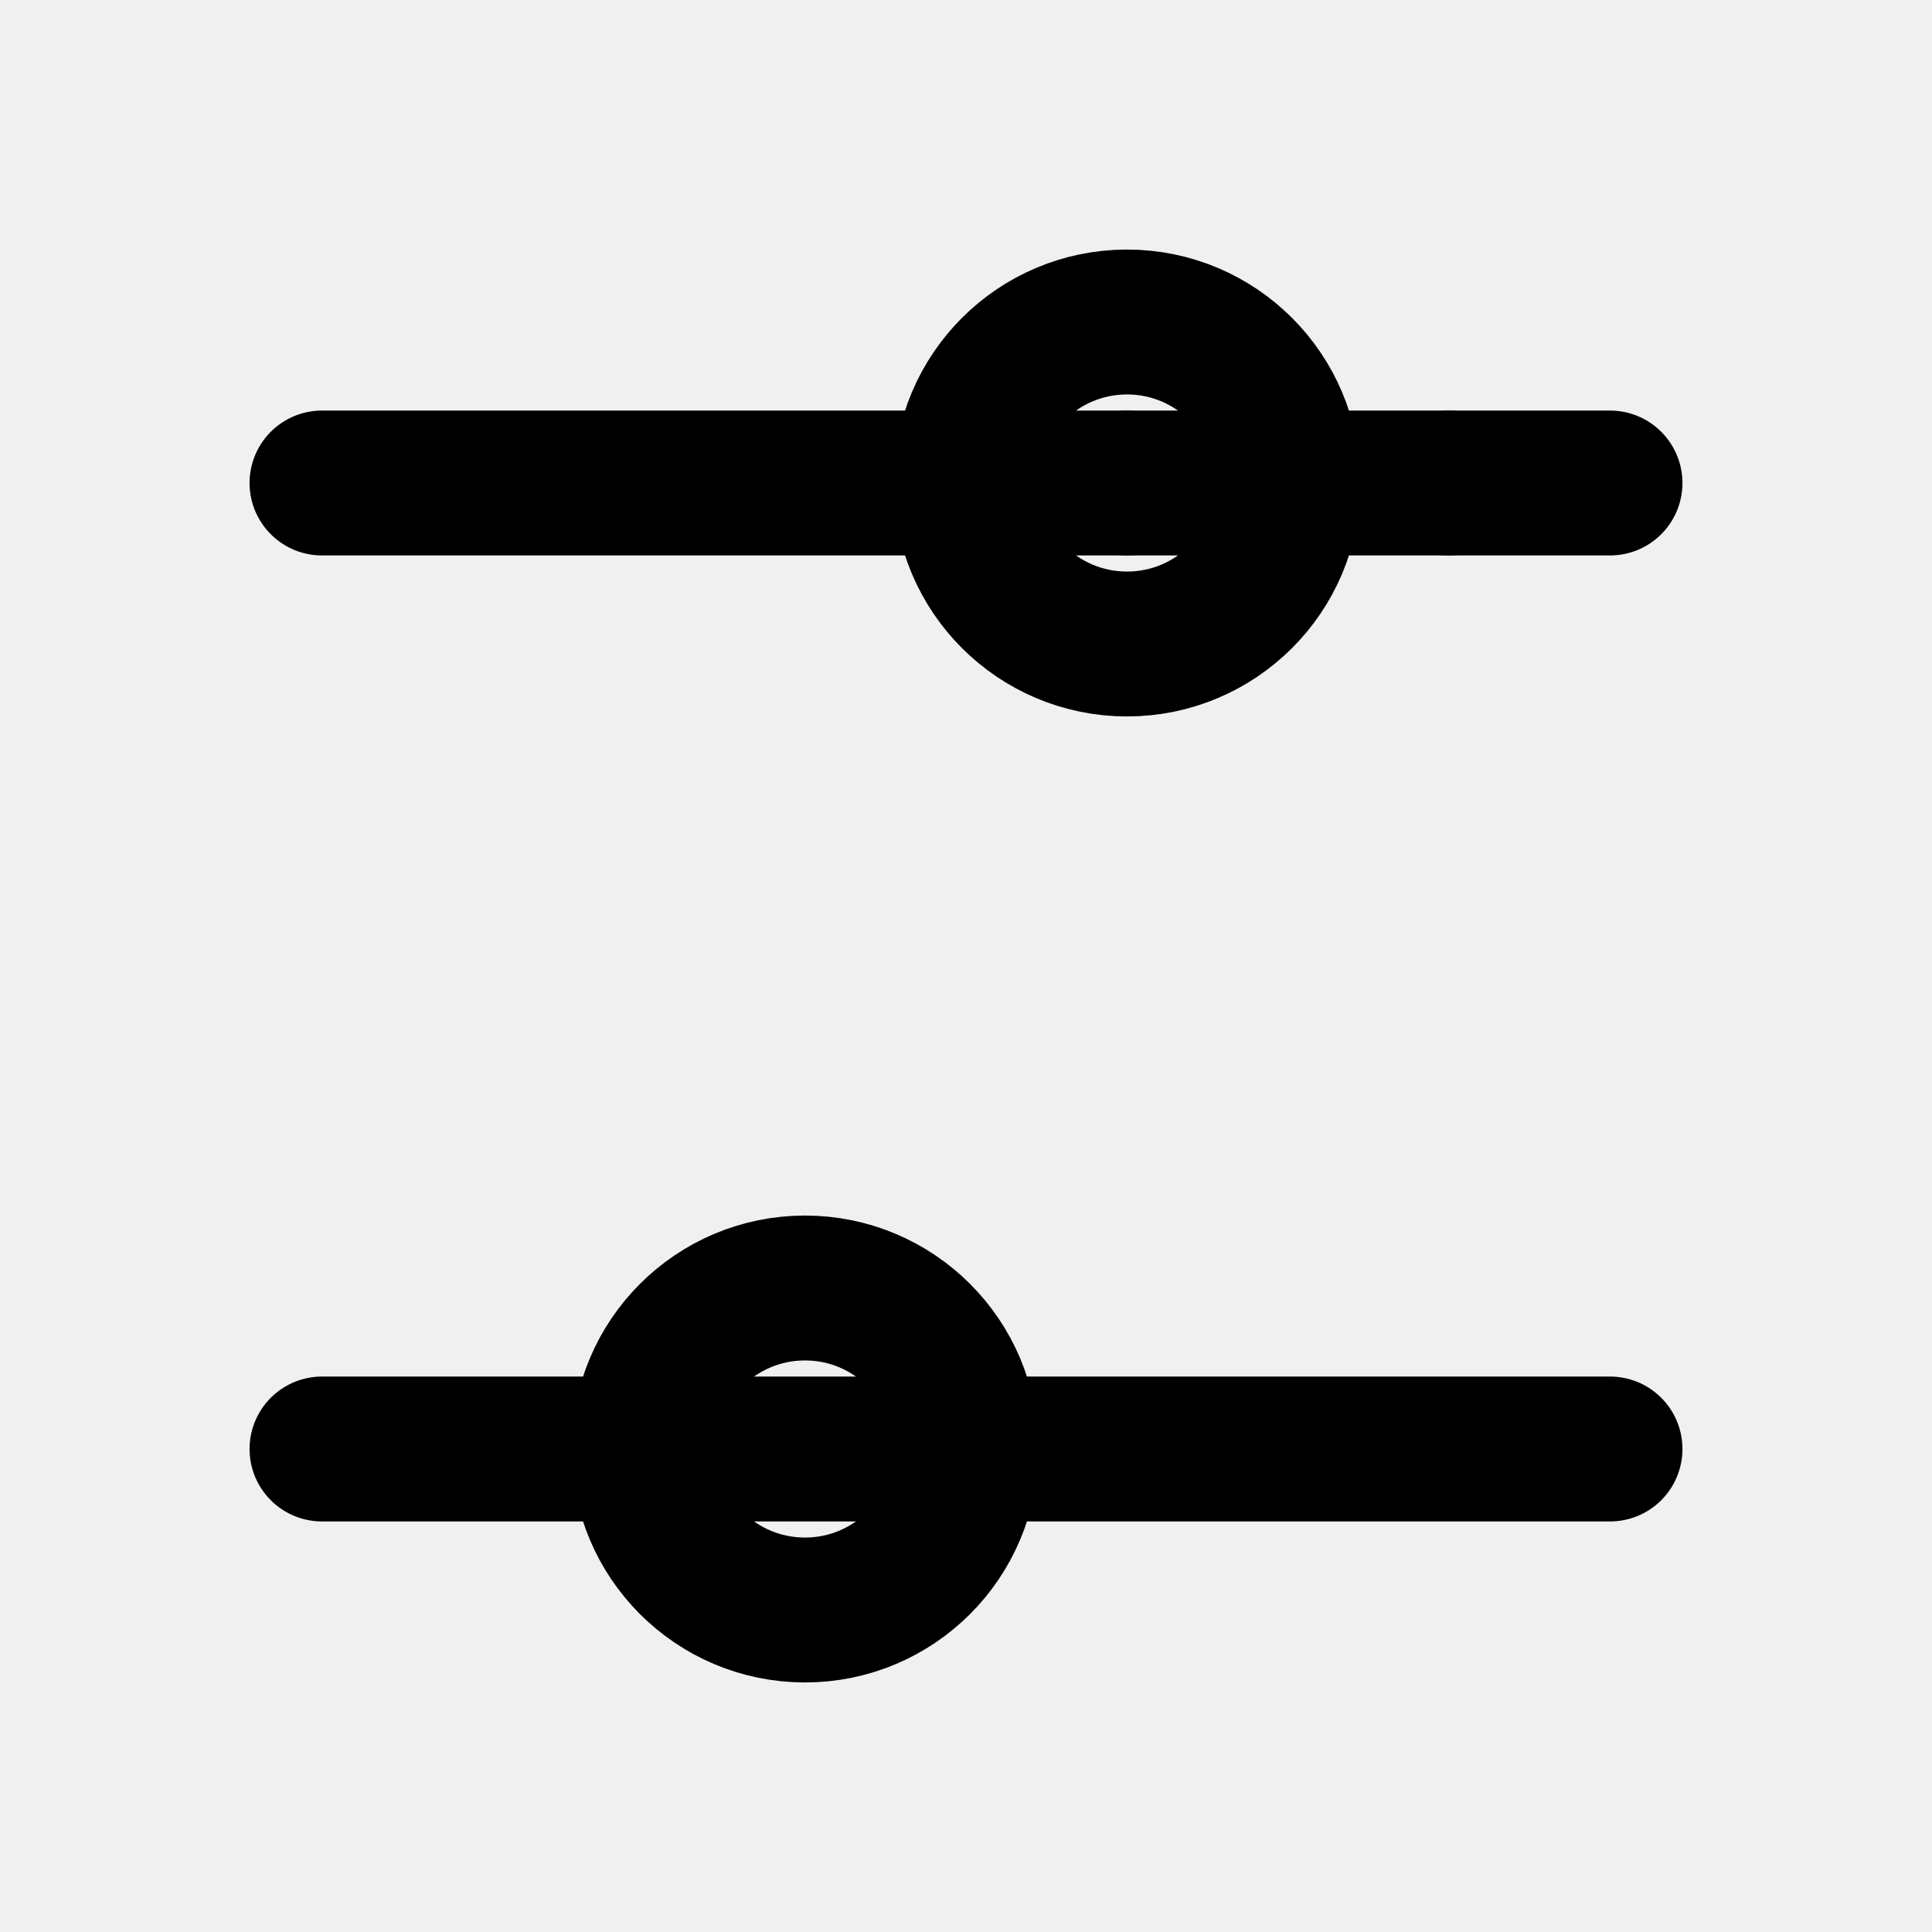
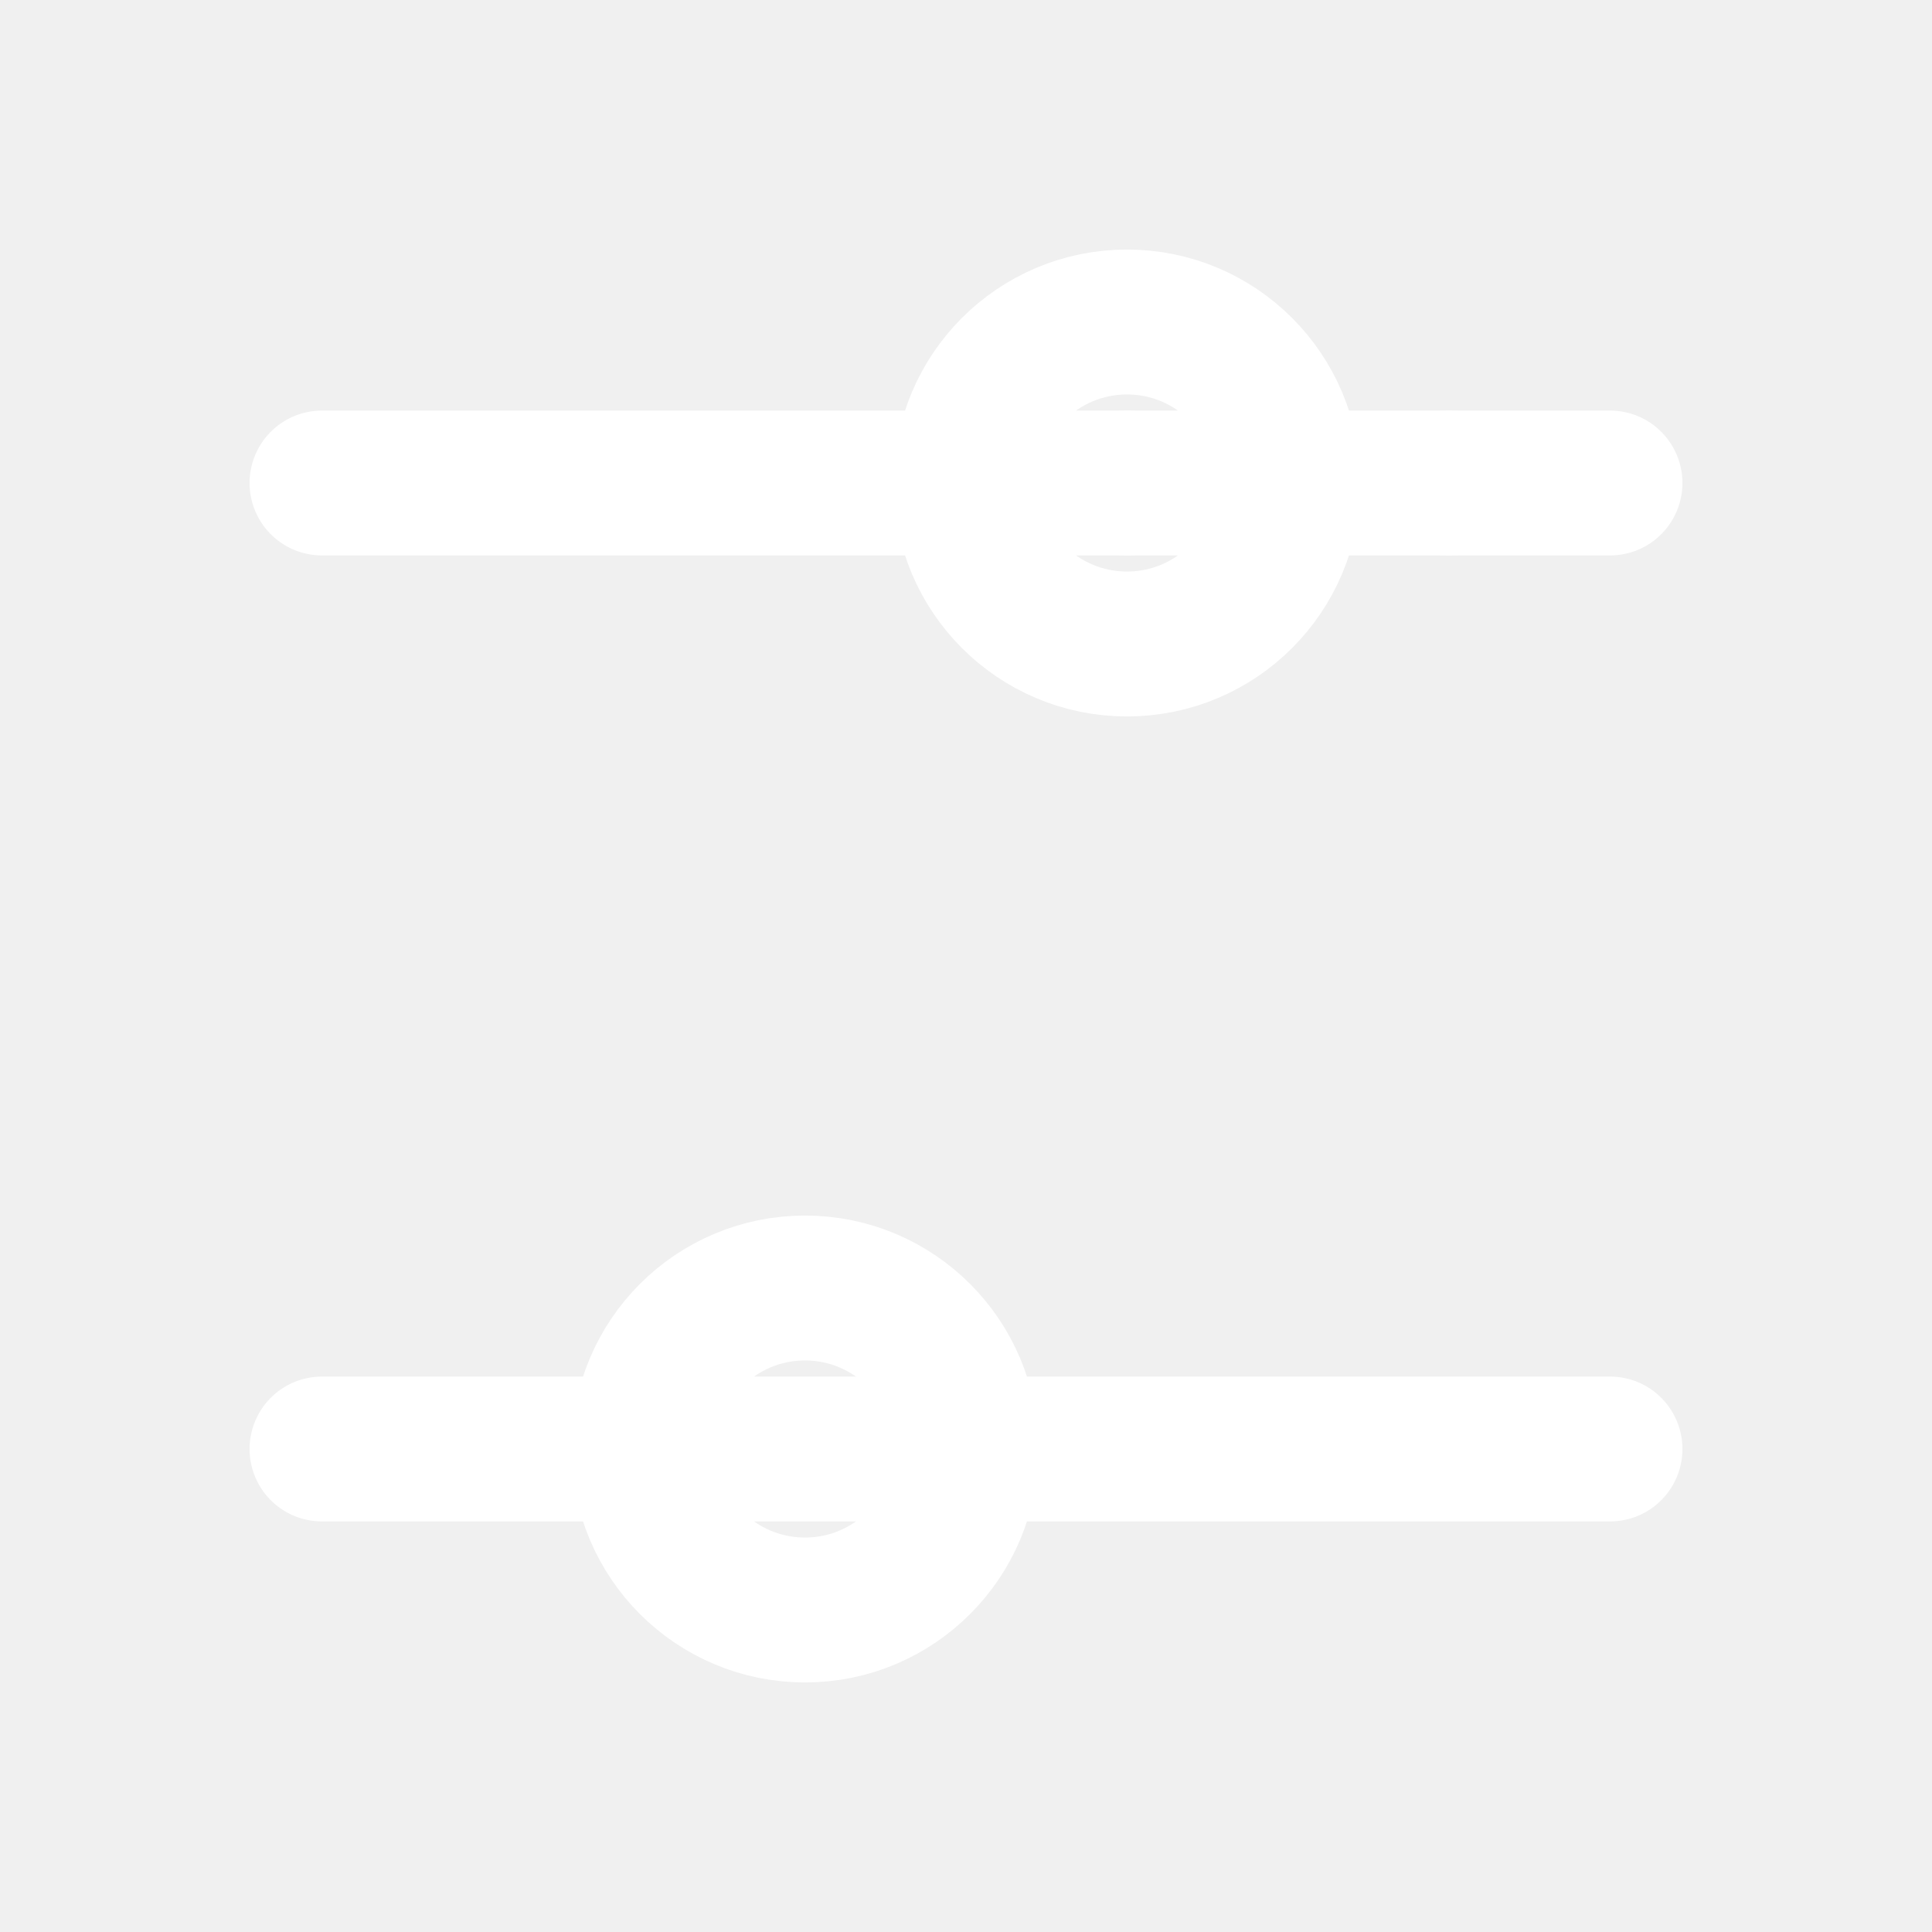
- <svg xmlns="http://www.w3.org/2000/svg" viewBox="0 0 24 24" fill="none" stroke="currentColor" stroke-width="1.8" stroke-linecap="round" stroke-linejoin="round">
+ <svg xmlns="http://www.w3.org/2000/svg" viewBox="0 0 24 24" fill="none" stroke="#FFFFFF" stroke-width="1.8" stroke-linecap="round" stroke-linejoin="round">
  <line x1="4" y1="6" x2="14" y2="6" />
  <line x1="18" y1="6" x2="20" y2="6" />
  <line x1="4" y1="18" x2="8" y2="18" />
  <line x1="12" y1="18" x2="20" y2="18" />
  <line x1="14" y1="6" x2="18" y2="6" />
  <line x1="8" y1="18" x2="12" y2="18" />
  <circle cx="14" cy="6" r="2" />
  <circle cx="10" cy="18" r="2" />
</svg>
